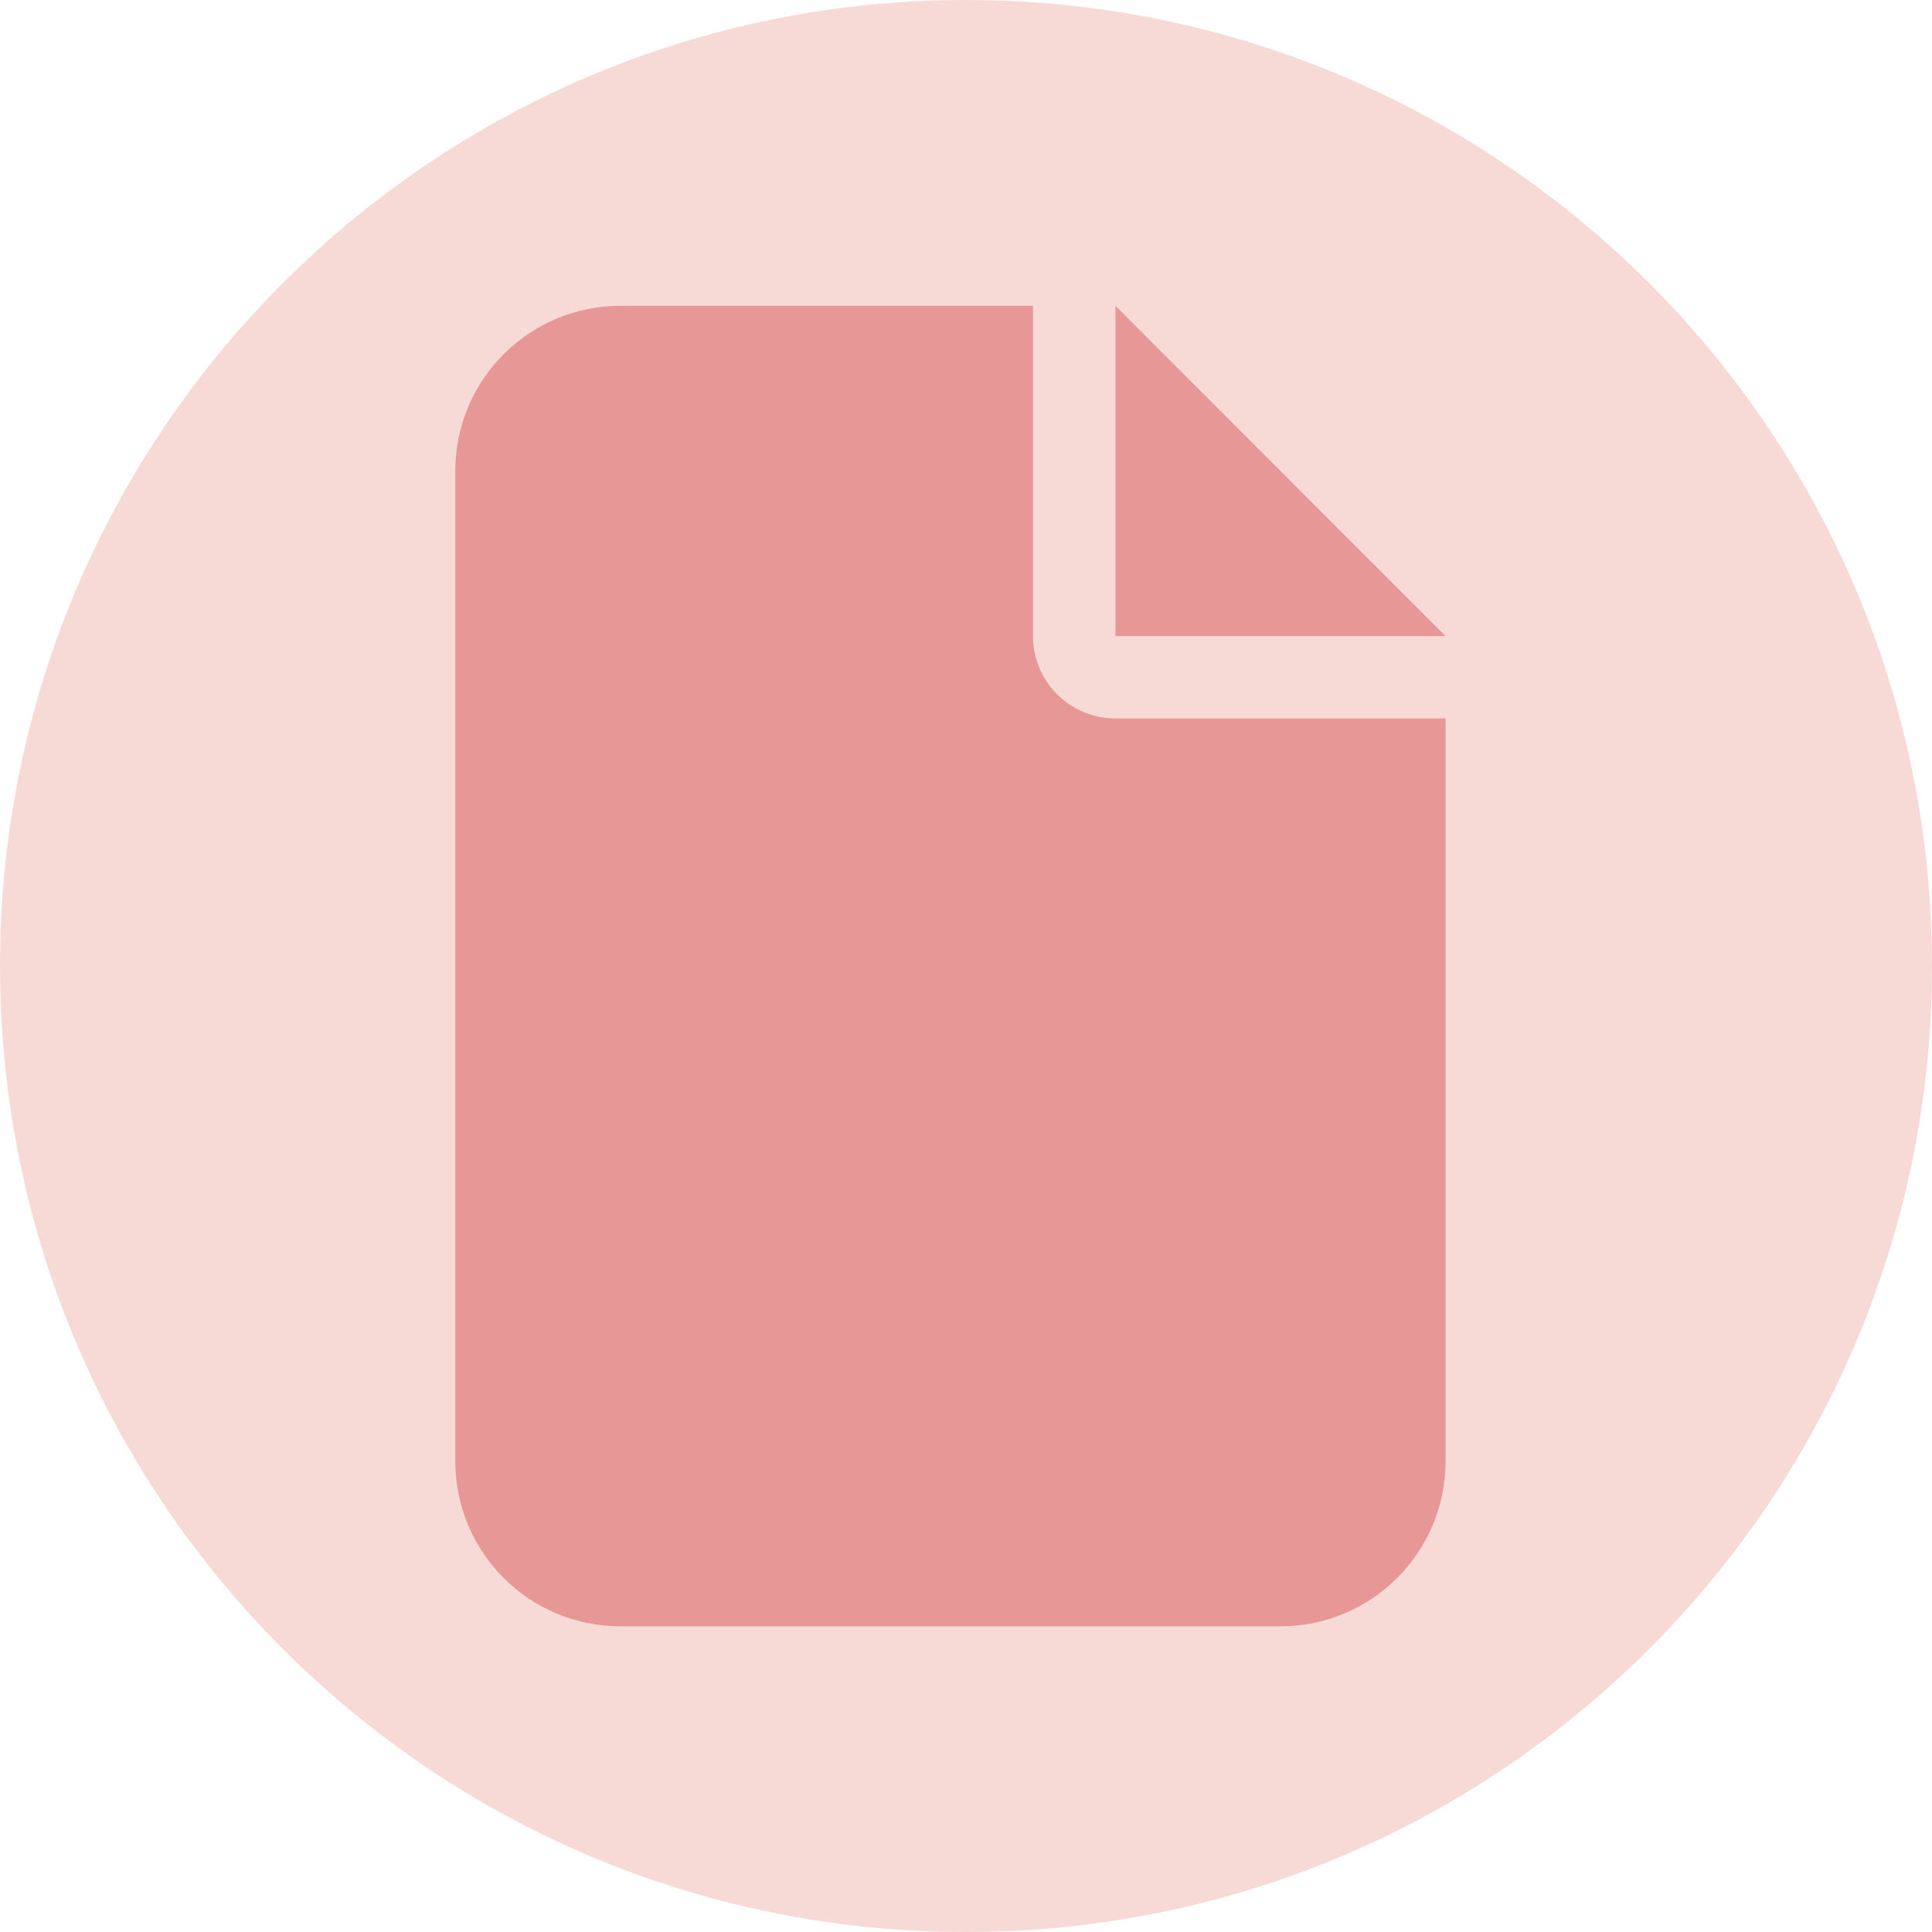
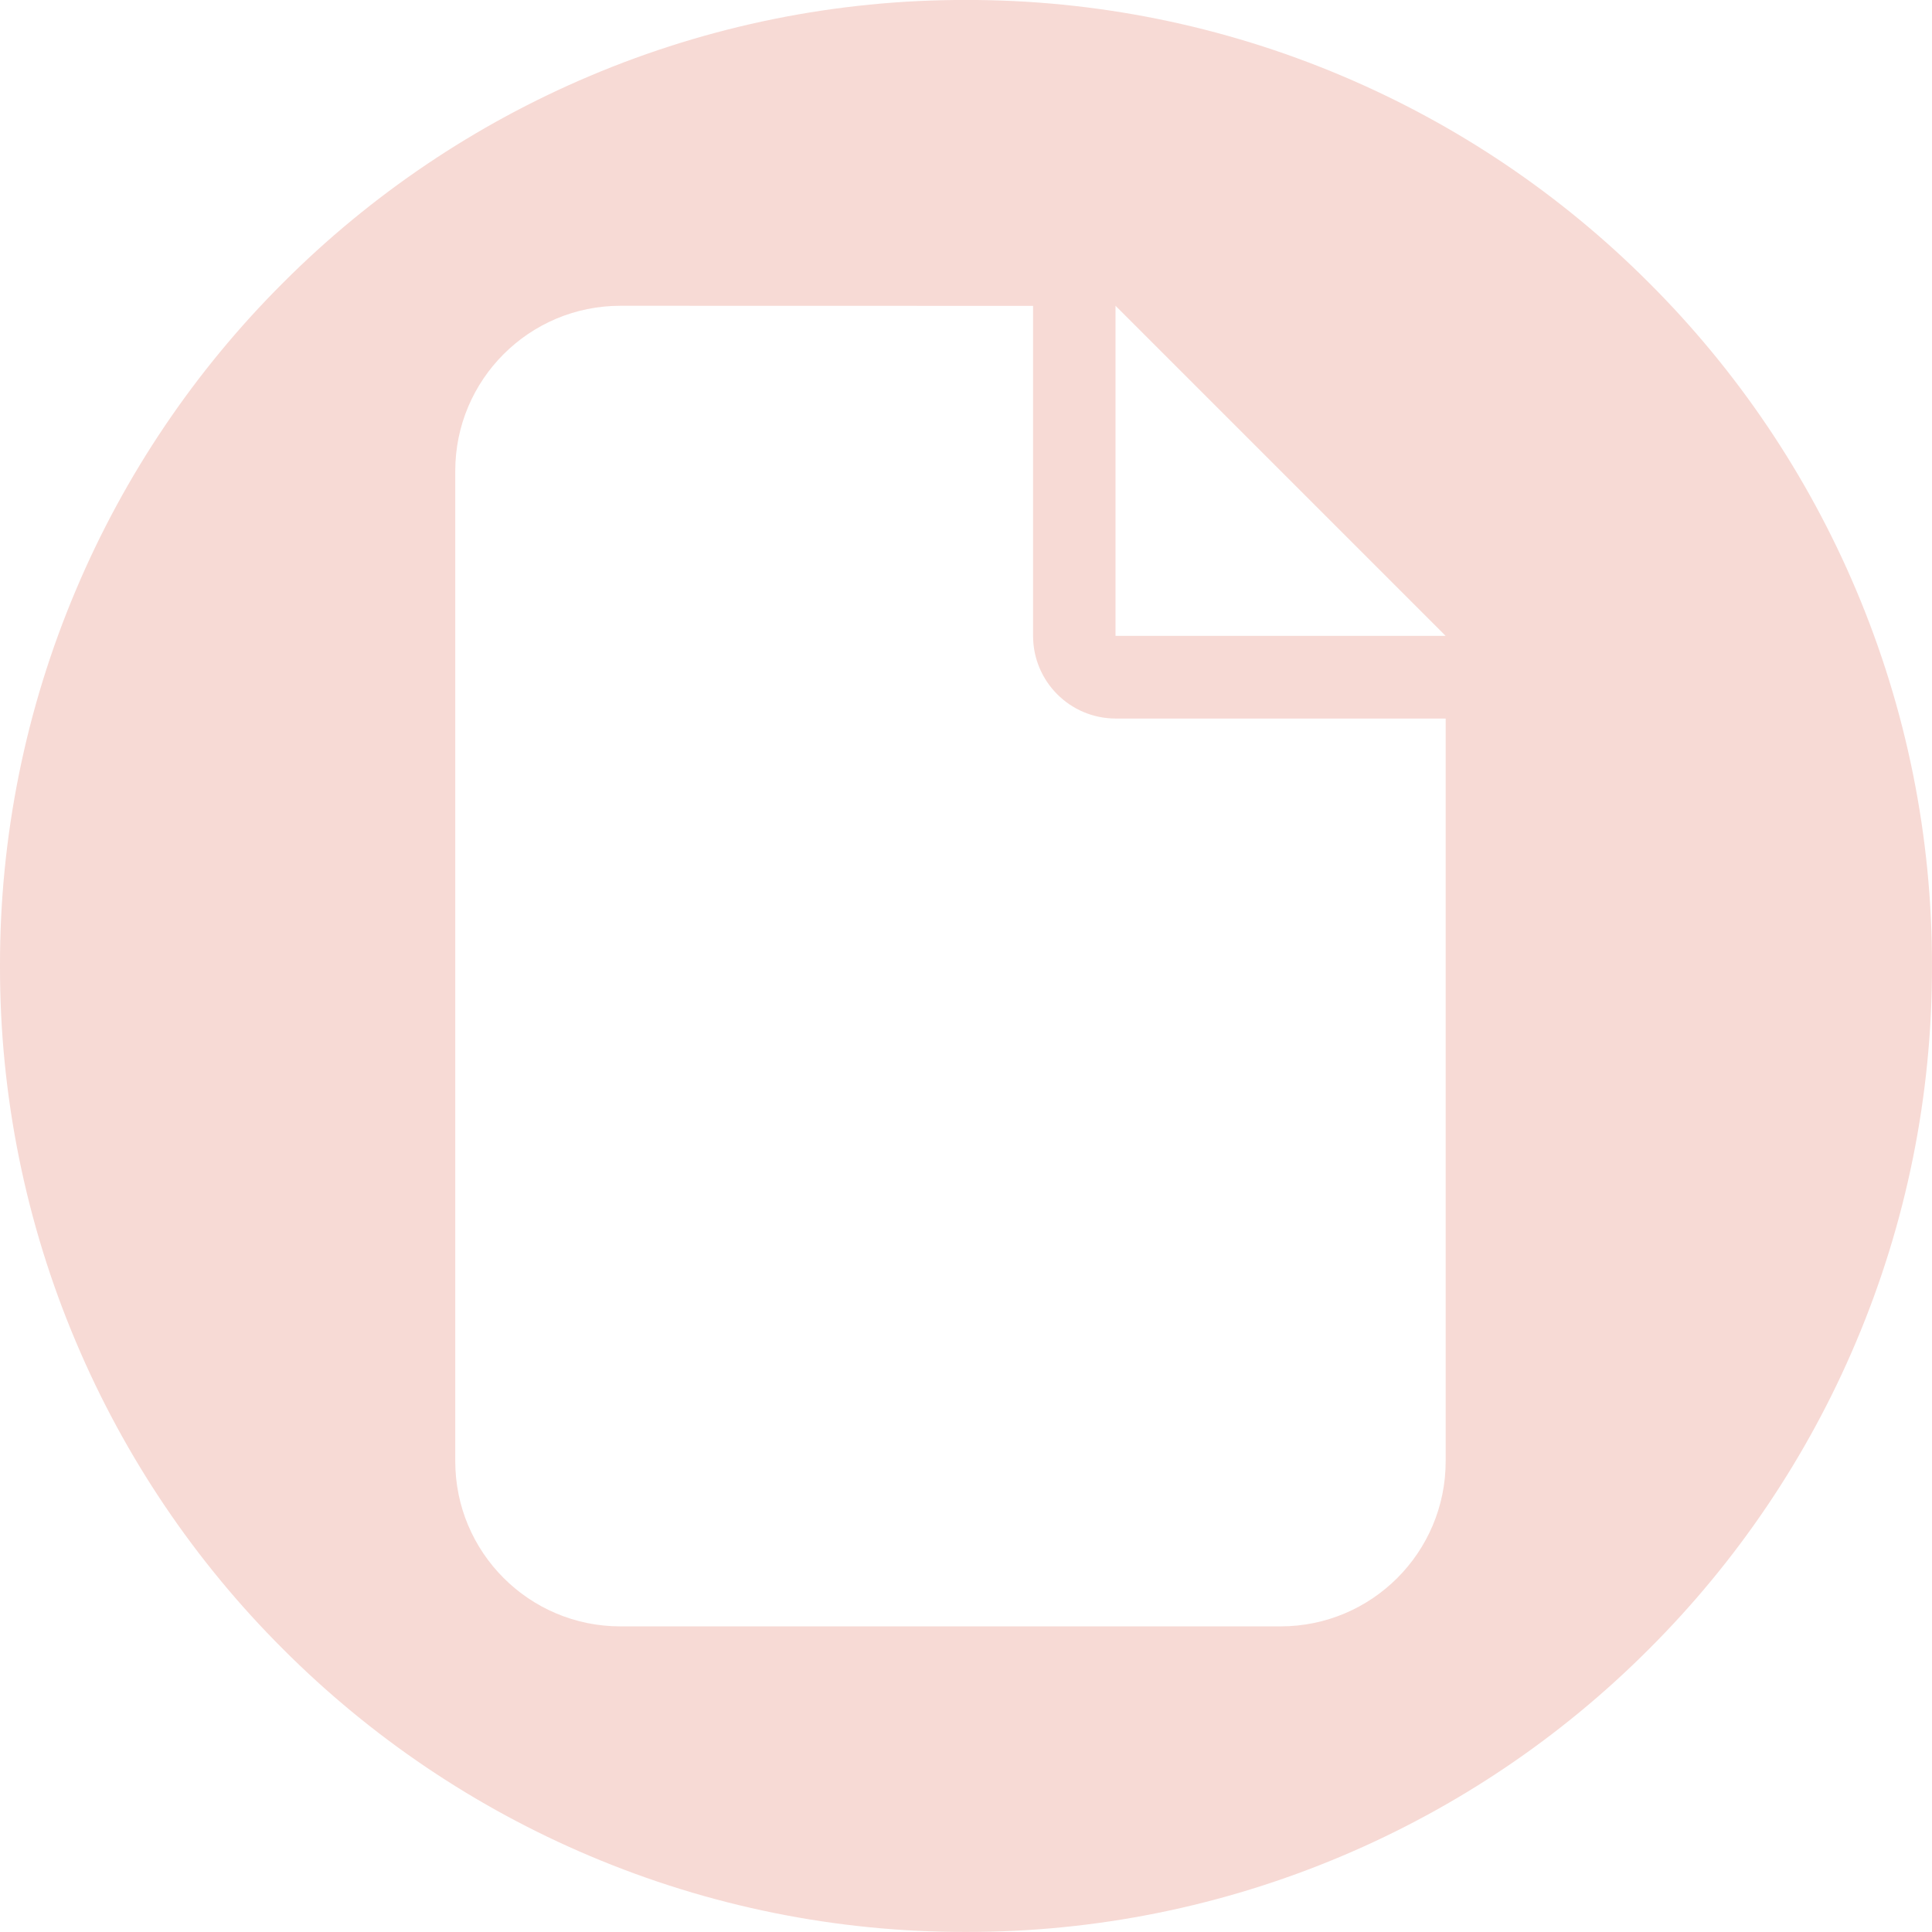
- <svg xmlns="http://www.w3.org/2000/svg" width="62" height="62" viewBox="0 0 62 62">
-   <g id="Groupe_131" data-name="Groupe 131" transform="translate(-1842 -8693)">
-     <g id="Groupe_125" data-name="Groupe 125" transform="translate(0 283)">
-       <path id="Tracé_45" data-name="Tracé 45" d="M31,0A31,31,0,1,1,0,31,31,31,0,0,1,31,0Z" transform="translate(1842 8410)" fill="#f7dad5" />
-     </g>
-     <path id="file-solid" d="M0,5.3A5.3,5.3,0,0,1,5.3,0H18.538V10.593a2.645,2.645,0,0,0,2.648,2.648H31.779V37.076a5.3,5.3,0,0,1-5.3,5.3H5.3a5.3,5.3,0,0,1-5.3-5.3Zm31.779,5.3H21.186V0Z" transform="translate(1856.611 8702.814)" fill="#e79796" />
-   </g>
+ <svg xmlns="http://www.w3.org/2000/svg" width="62.001" height="61.998" viewBox="0 0 62.001 61.998">
+   <path id="Exclusion_4" data-name="Exclusion 4" d="M-10845-2452a30.8,30.8,0,0,1-12.065-2.436,30.907,30.907,0,0,1-9.854-6.643,30.89,30.89,0,0,1-6.643-9.854A30.789,30.789,0,0,1-10876-2483a30.789,30.789,0,0,1,2.437-12.067,30.892,30.892,0,0,1,6.643-9.853,30.9,30.9,0,0,1,9.854-6.643A30.8,30.8,0,0,1-10845-2514a30.818,30.818,0,0,1,12.067,2.436,30.9,30.9,0,0,1,9.854,6.643,30.91,30.91,0,0,1,6.644,9.853A30.789,30.789,0,0,1-10814-2483a30.787,30.787,0,0,1-2.437,12.067,30.908,30.908,0,0,1-6.644,9.854,30.9,30.9,0,0,1-9.854,6.643A30.818,30.818,0,0,1-10845-2452Zm-11.09-52.186a5.3,5.3,0,0,0-5.3,5.3v31.78a5.3,5.3,0,0,0,5.3,5.3h21.184a5.3,5.3,0,0,0,5.3-5.3v-23.834h-10.593a2.653,2.653,0,0,1-2.648-2.65v-10.593Zm15.889,0h0v10.593h10.593l-10.593-10.593Z" transform="translate(10876 2513.999)" fill="#f7dad5" />
</svg>
